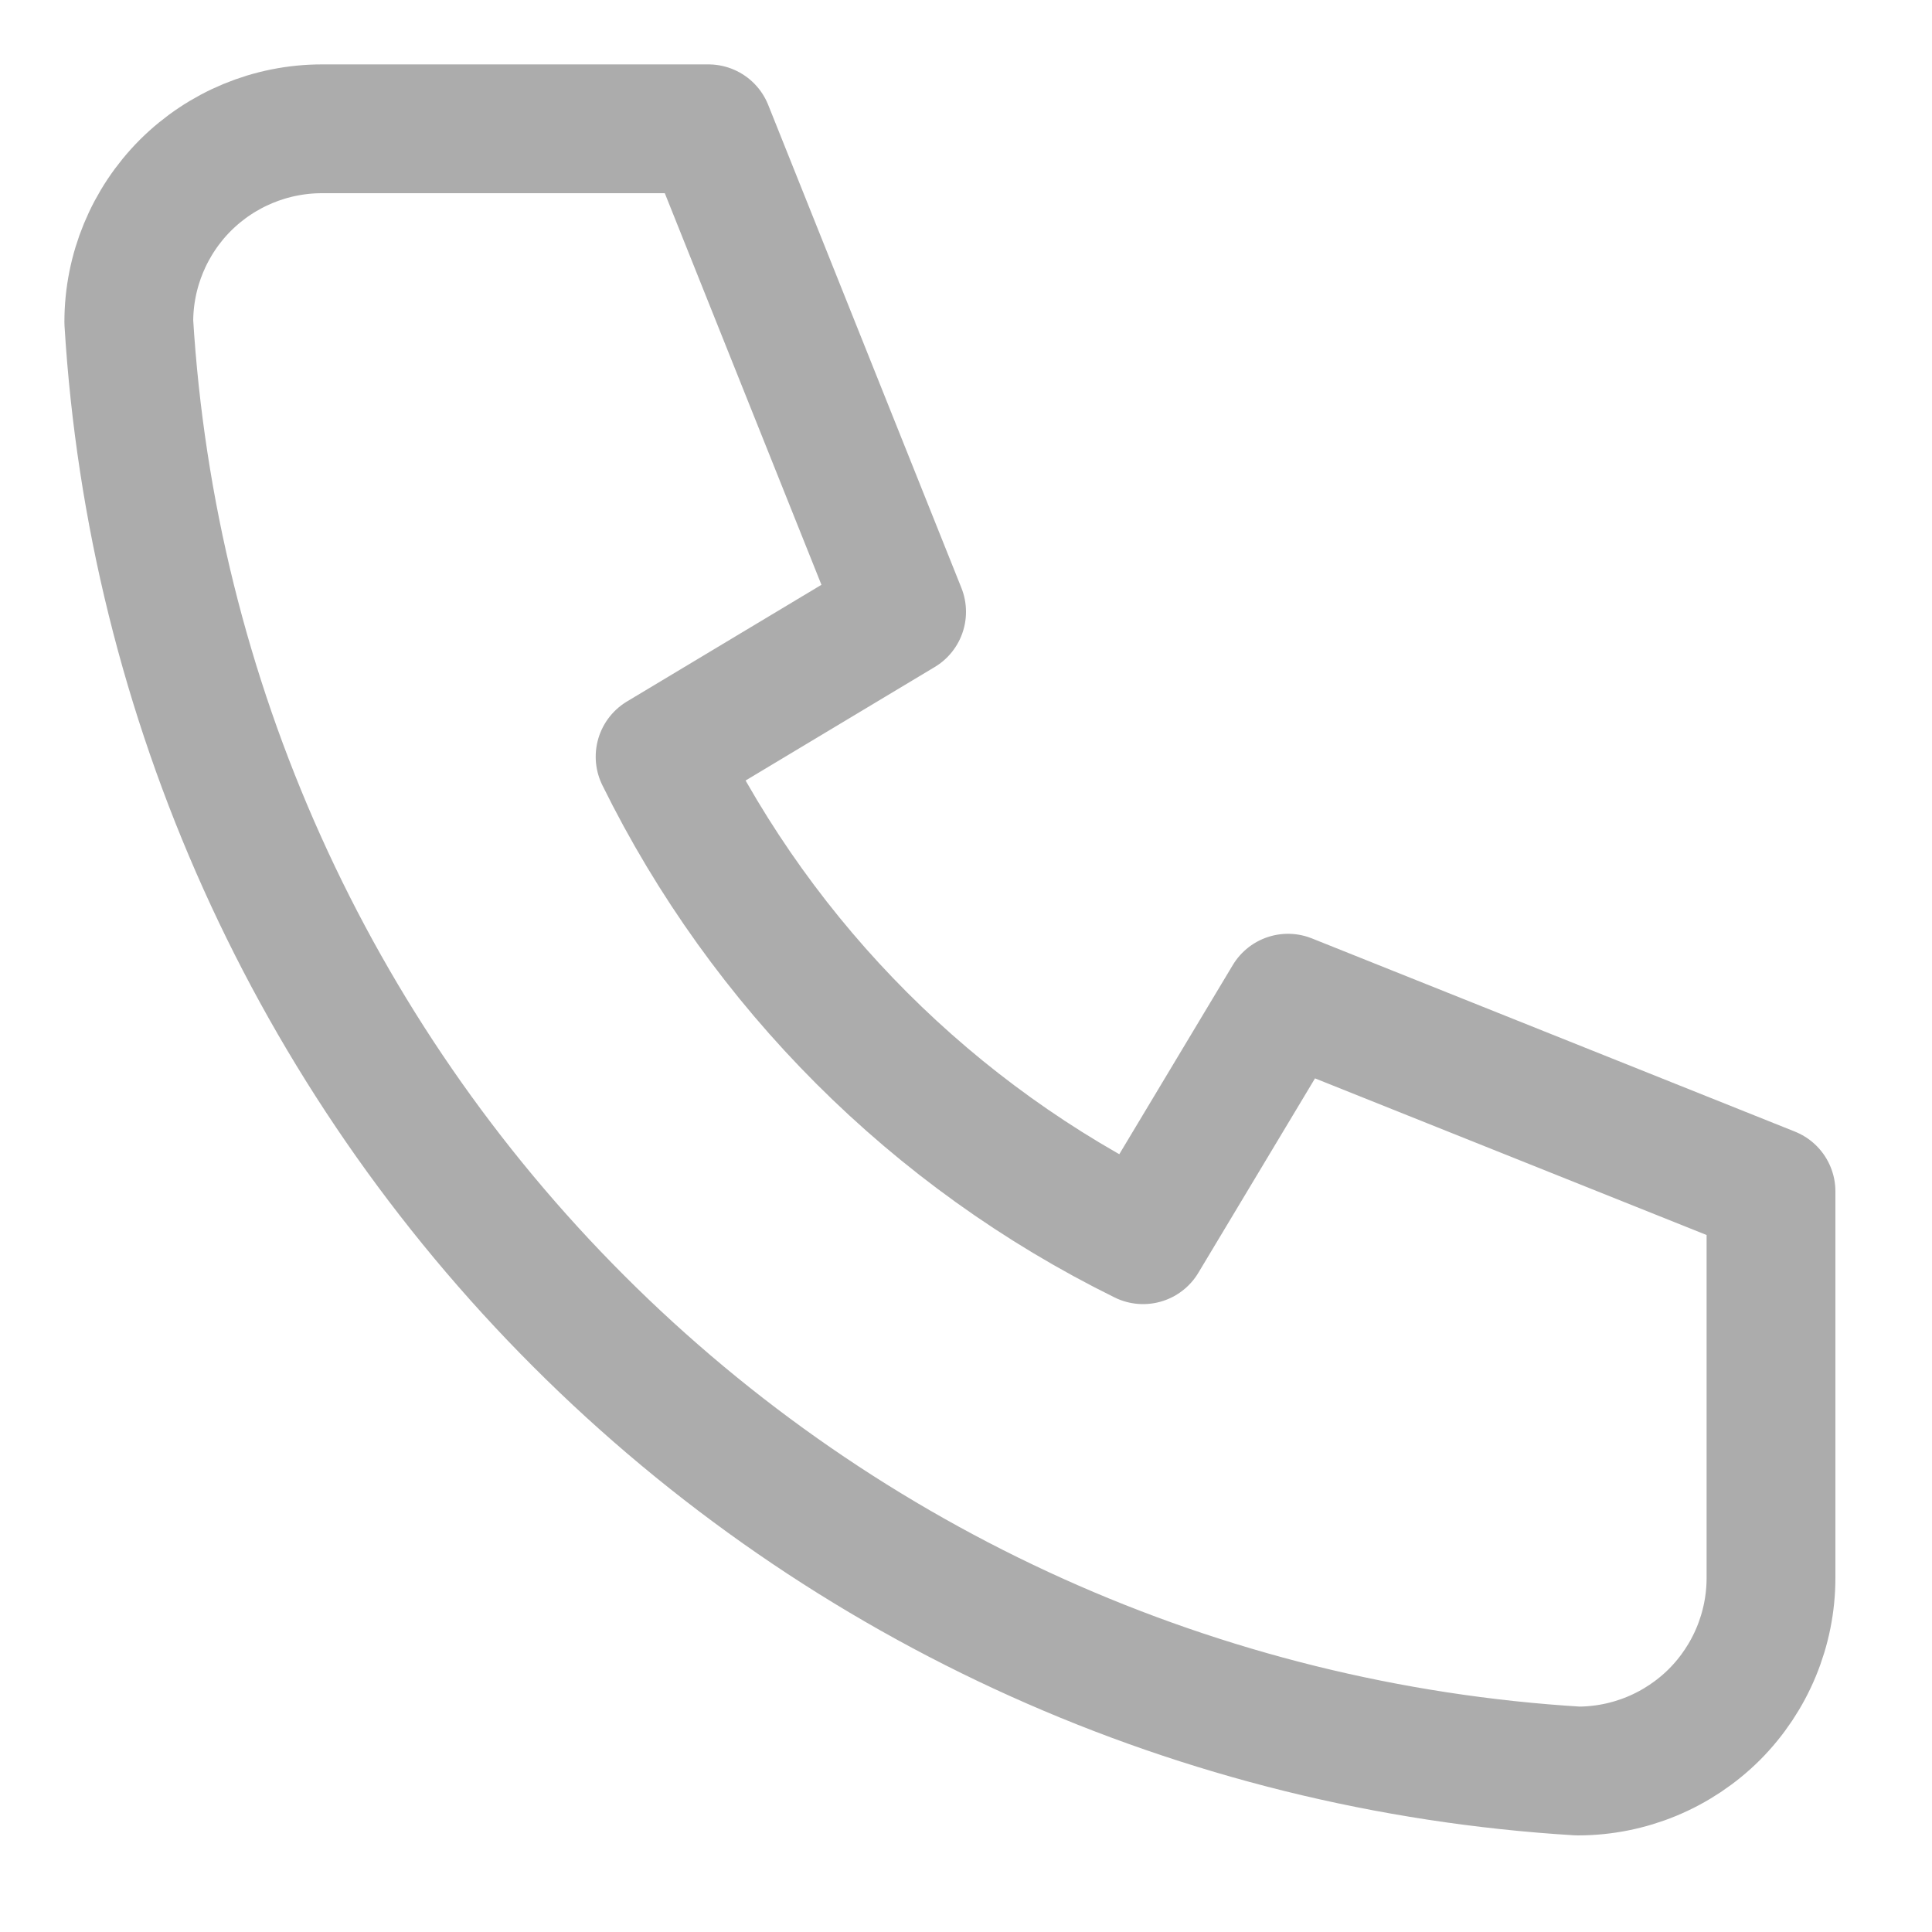
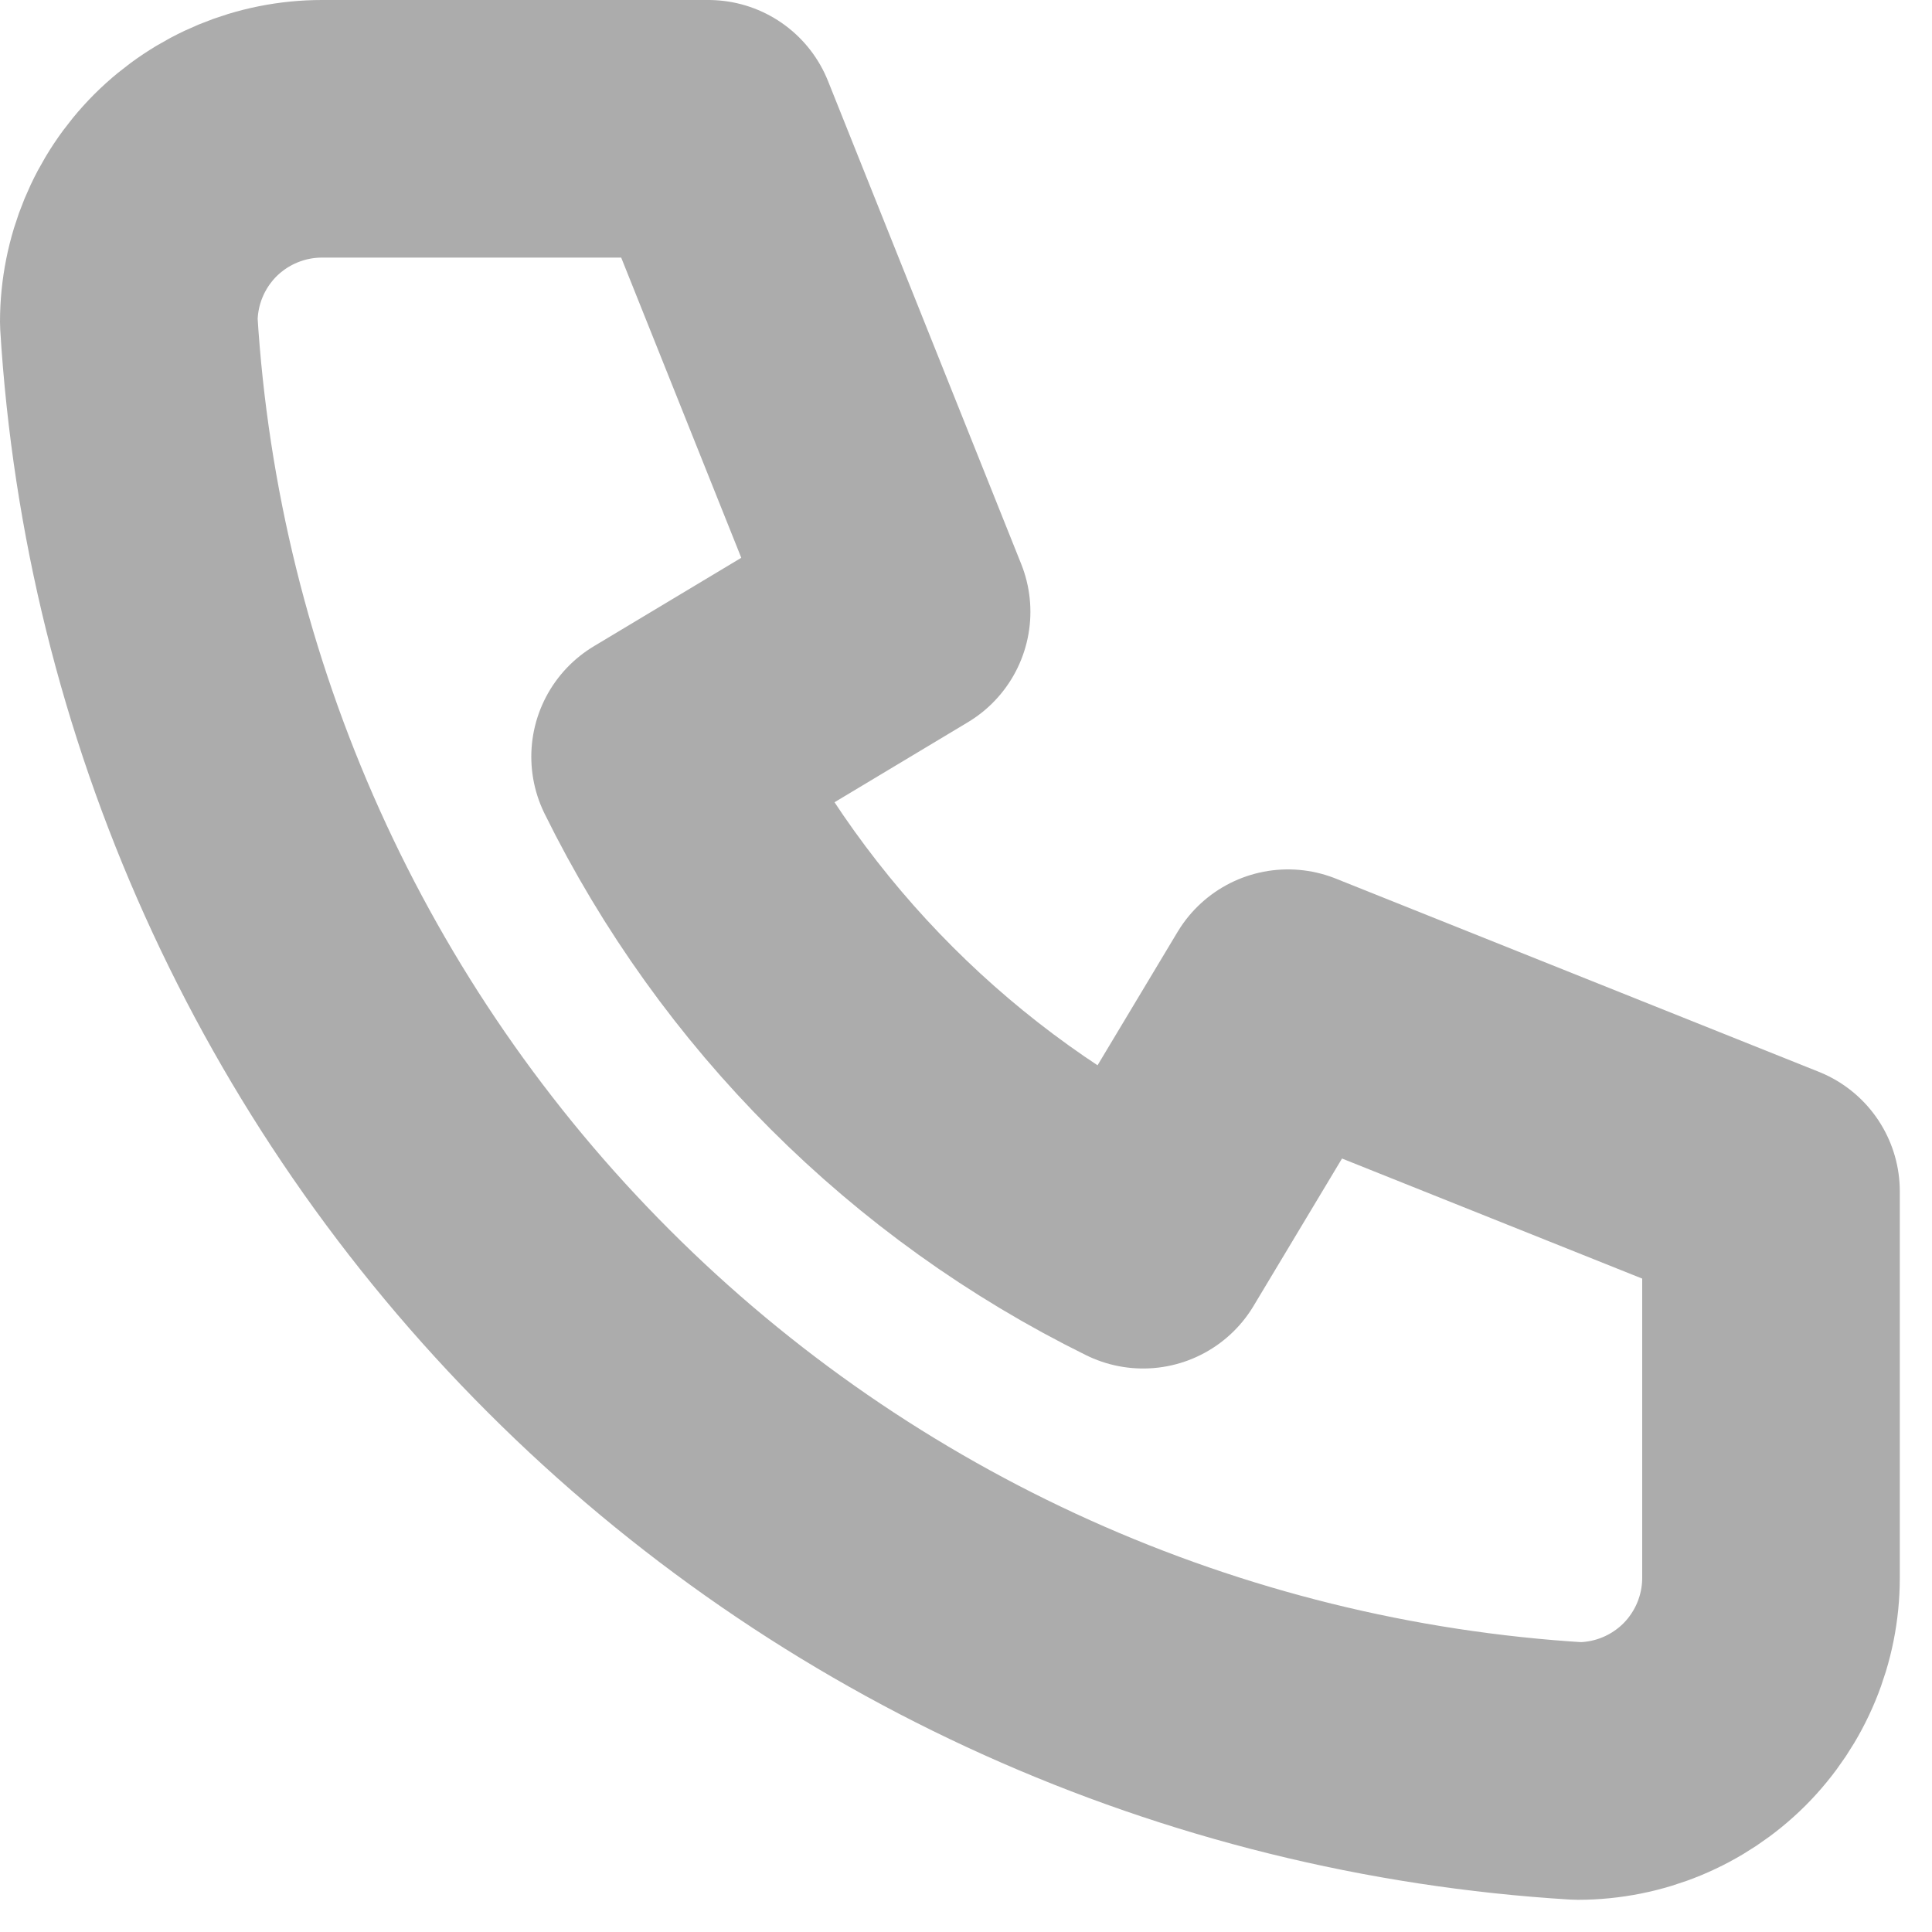
<svg xmlns="http://www.w3.org/2000/svg" width="15" height="15" viewBox="0 0 15 15" fill="none">
-   <path d="M2.5 1H5.5L7 4.75L5.125 5.875C5.928 7.504 7.246 8.822 8.875 9.625L10 7.75L13.75 9.25V12.25C13.75 12.648 13.592 13.029 13.311 13.311C13.029 13.592 12.648 13.75 12.25 13.75C9.324 13.572 6.565 12.33 4.493 10.257C2.42 8.185 1.178 5.426 1 2.5C1 2.102 1.158 1.721 1.439 1.439C1.721 1.158 2.102 1 2.5 1Z" stroke="#ACACAC" stroke-width="1" stroke-linecap="round" stroke-linejoin="round" />
+   <path d="M2.5 1H5.5L7 4.75L5.125 5.875C5.928 7.504 7.246 8.822 8.875 9.625L10 7.75L13.75 9.25V12.25C13.75 12.648 13.592 13.029 13.311 13.311C13.029 13.592 12.648 13.75 12.25 13.75C9.324 13.572 6.565 12.33 4.493 10.257C2.42 8.185 1.178 5.426 1 2.5C1 2.102 1.158 1.721 1.439 1.439C1.721 1.158 2.102 1 2.5 1Z" stroke="#ACACAC" stroke-width="2" stroke-linecap="round" stroke-linejoin="round" />
</svg>
